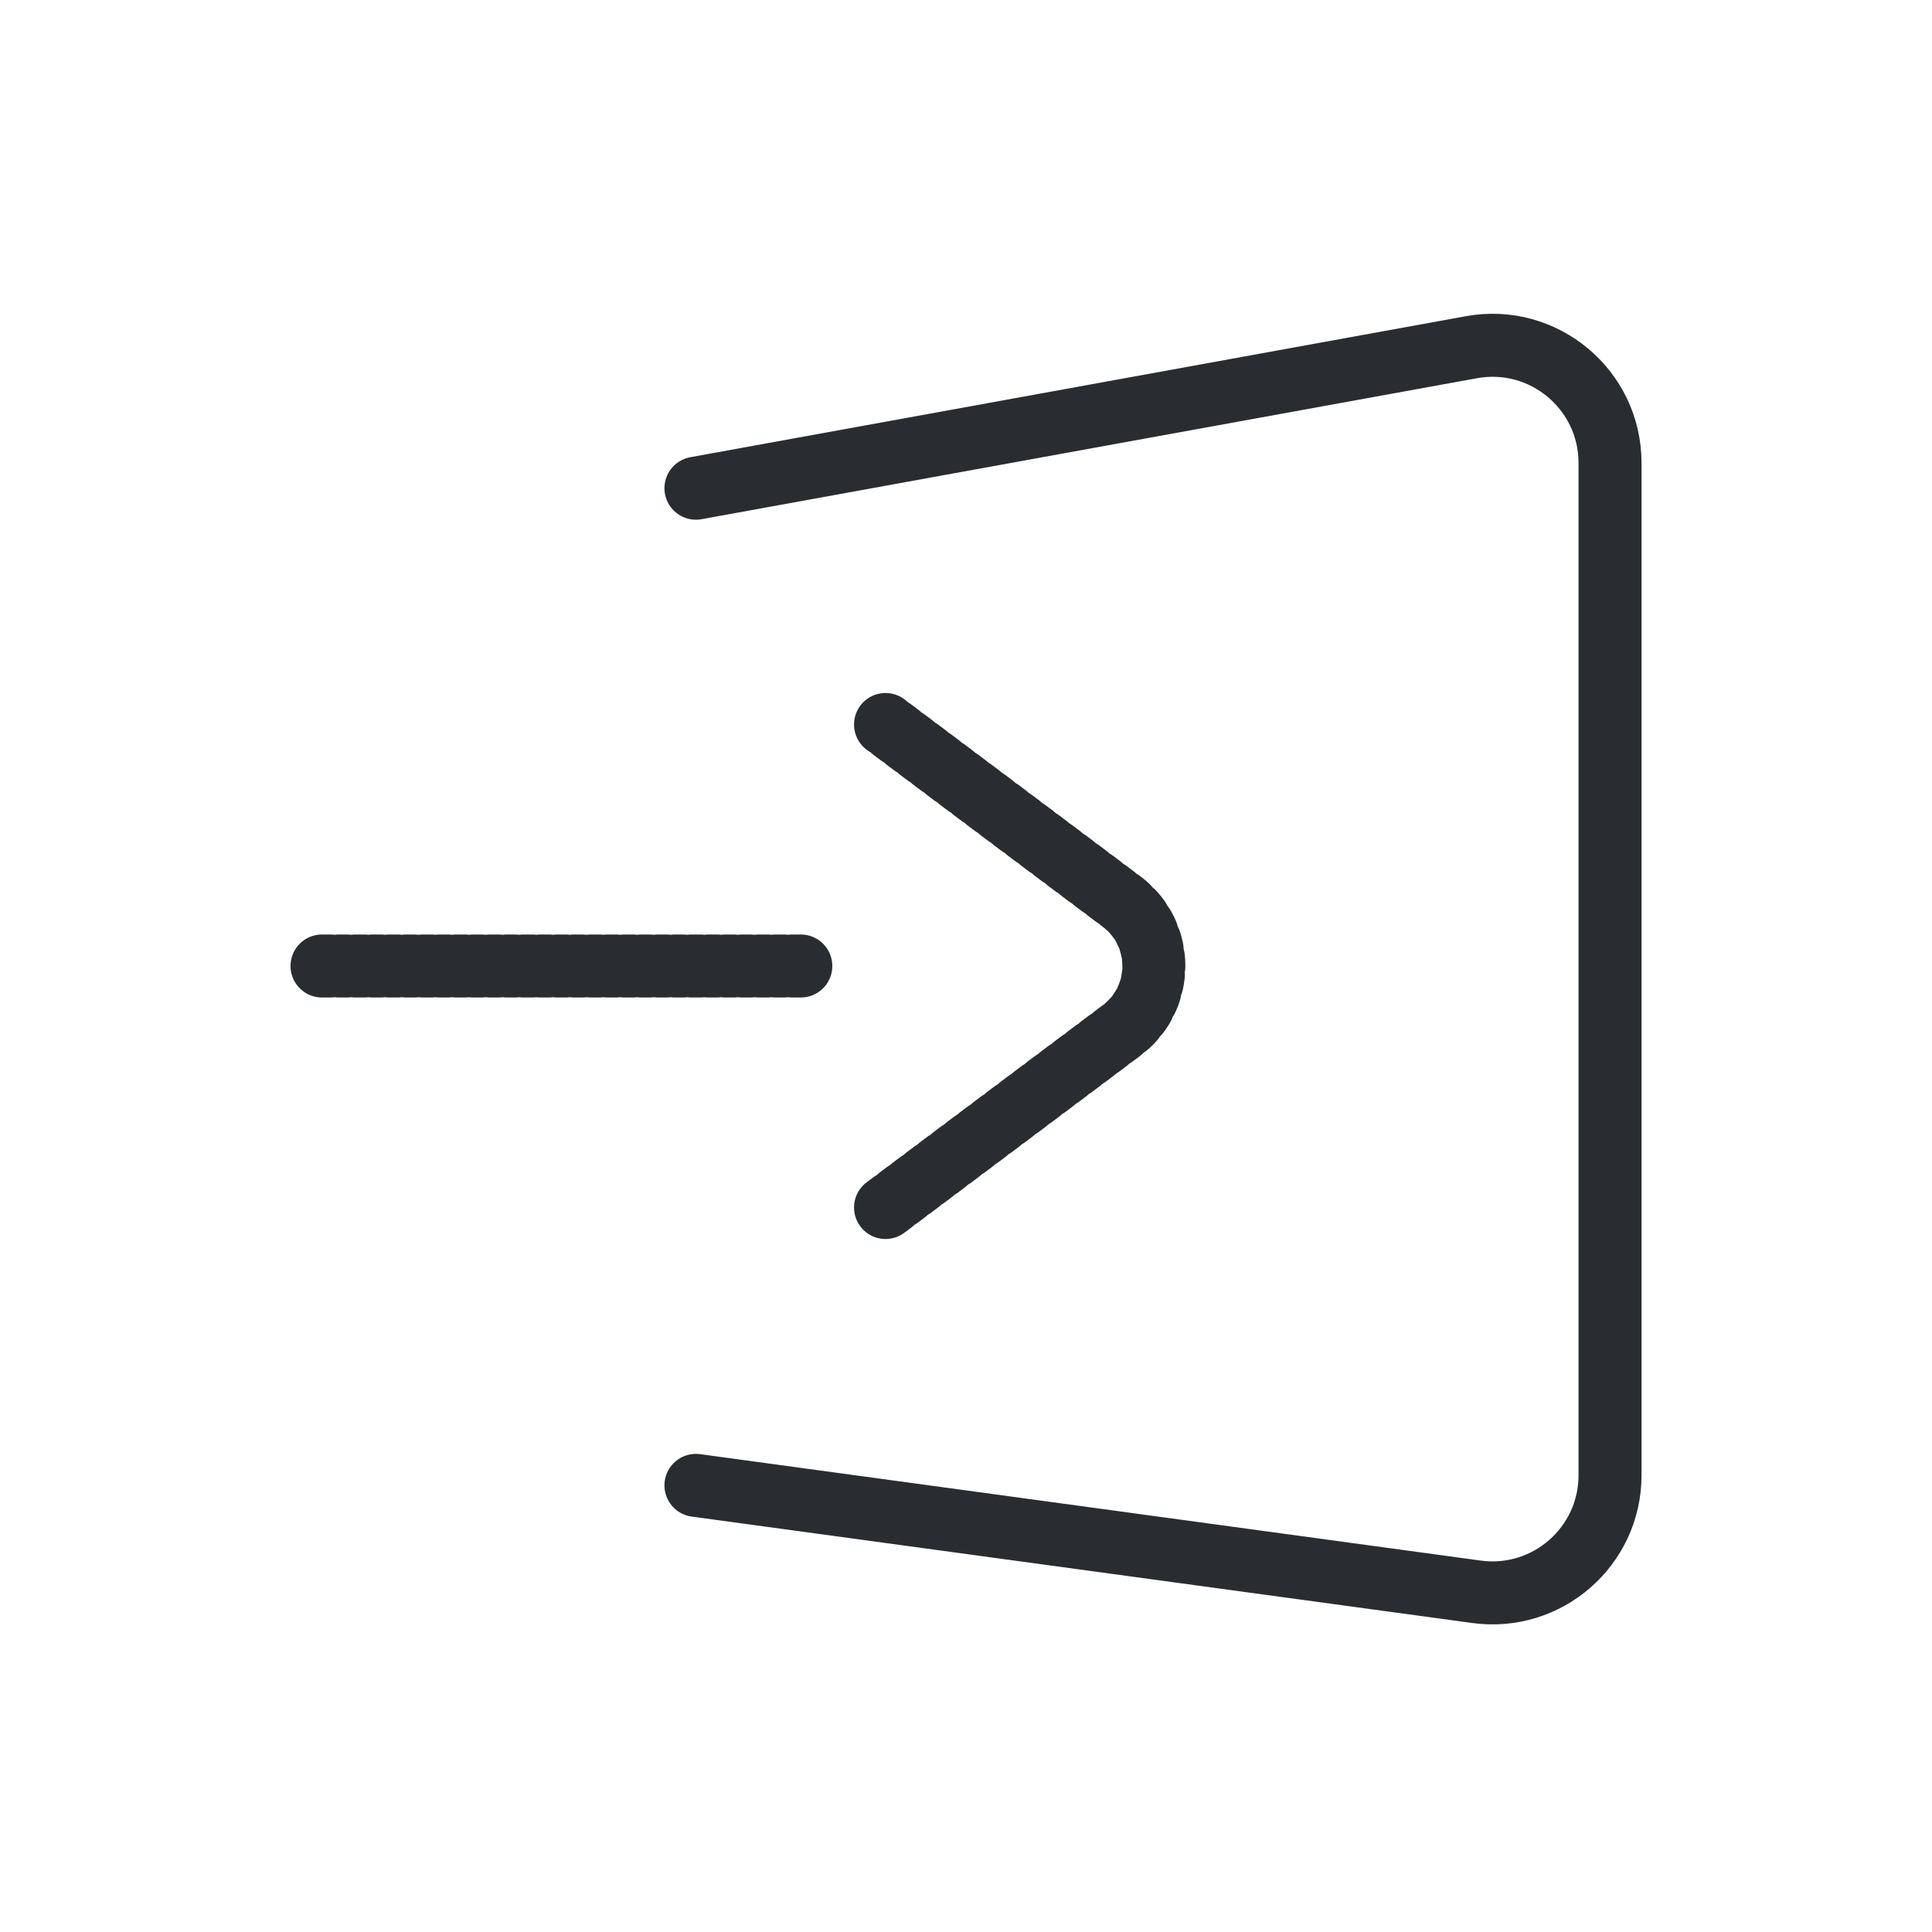
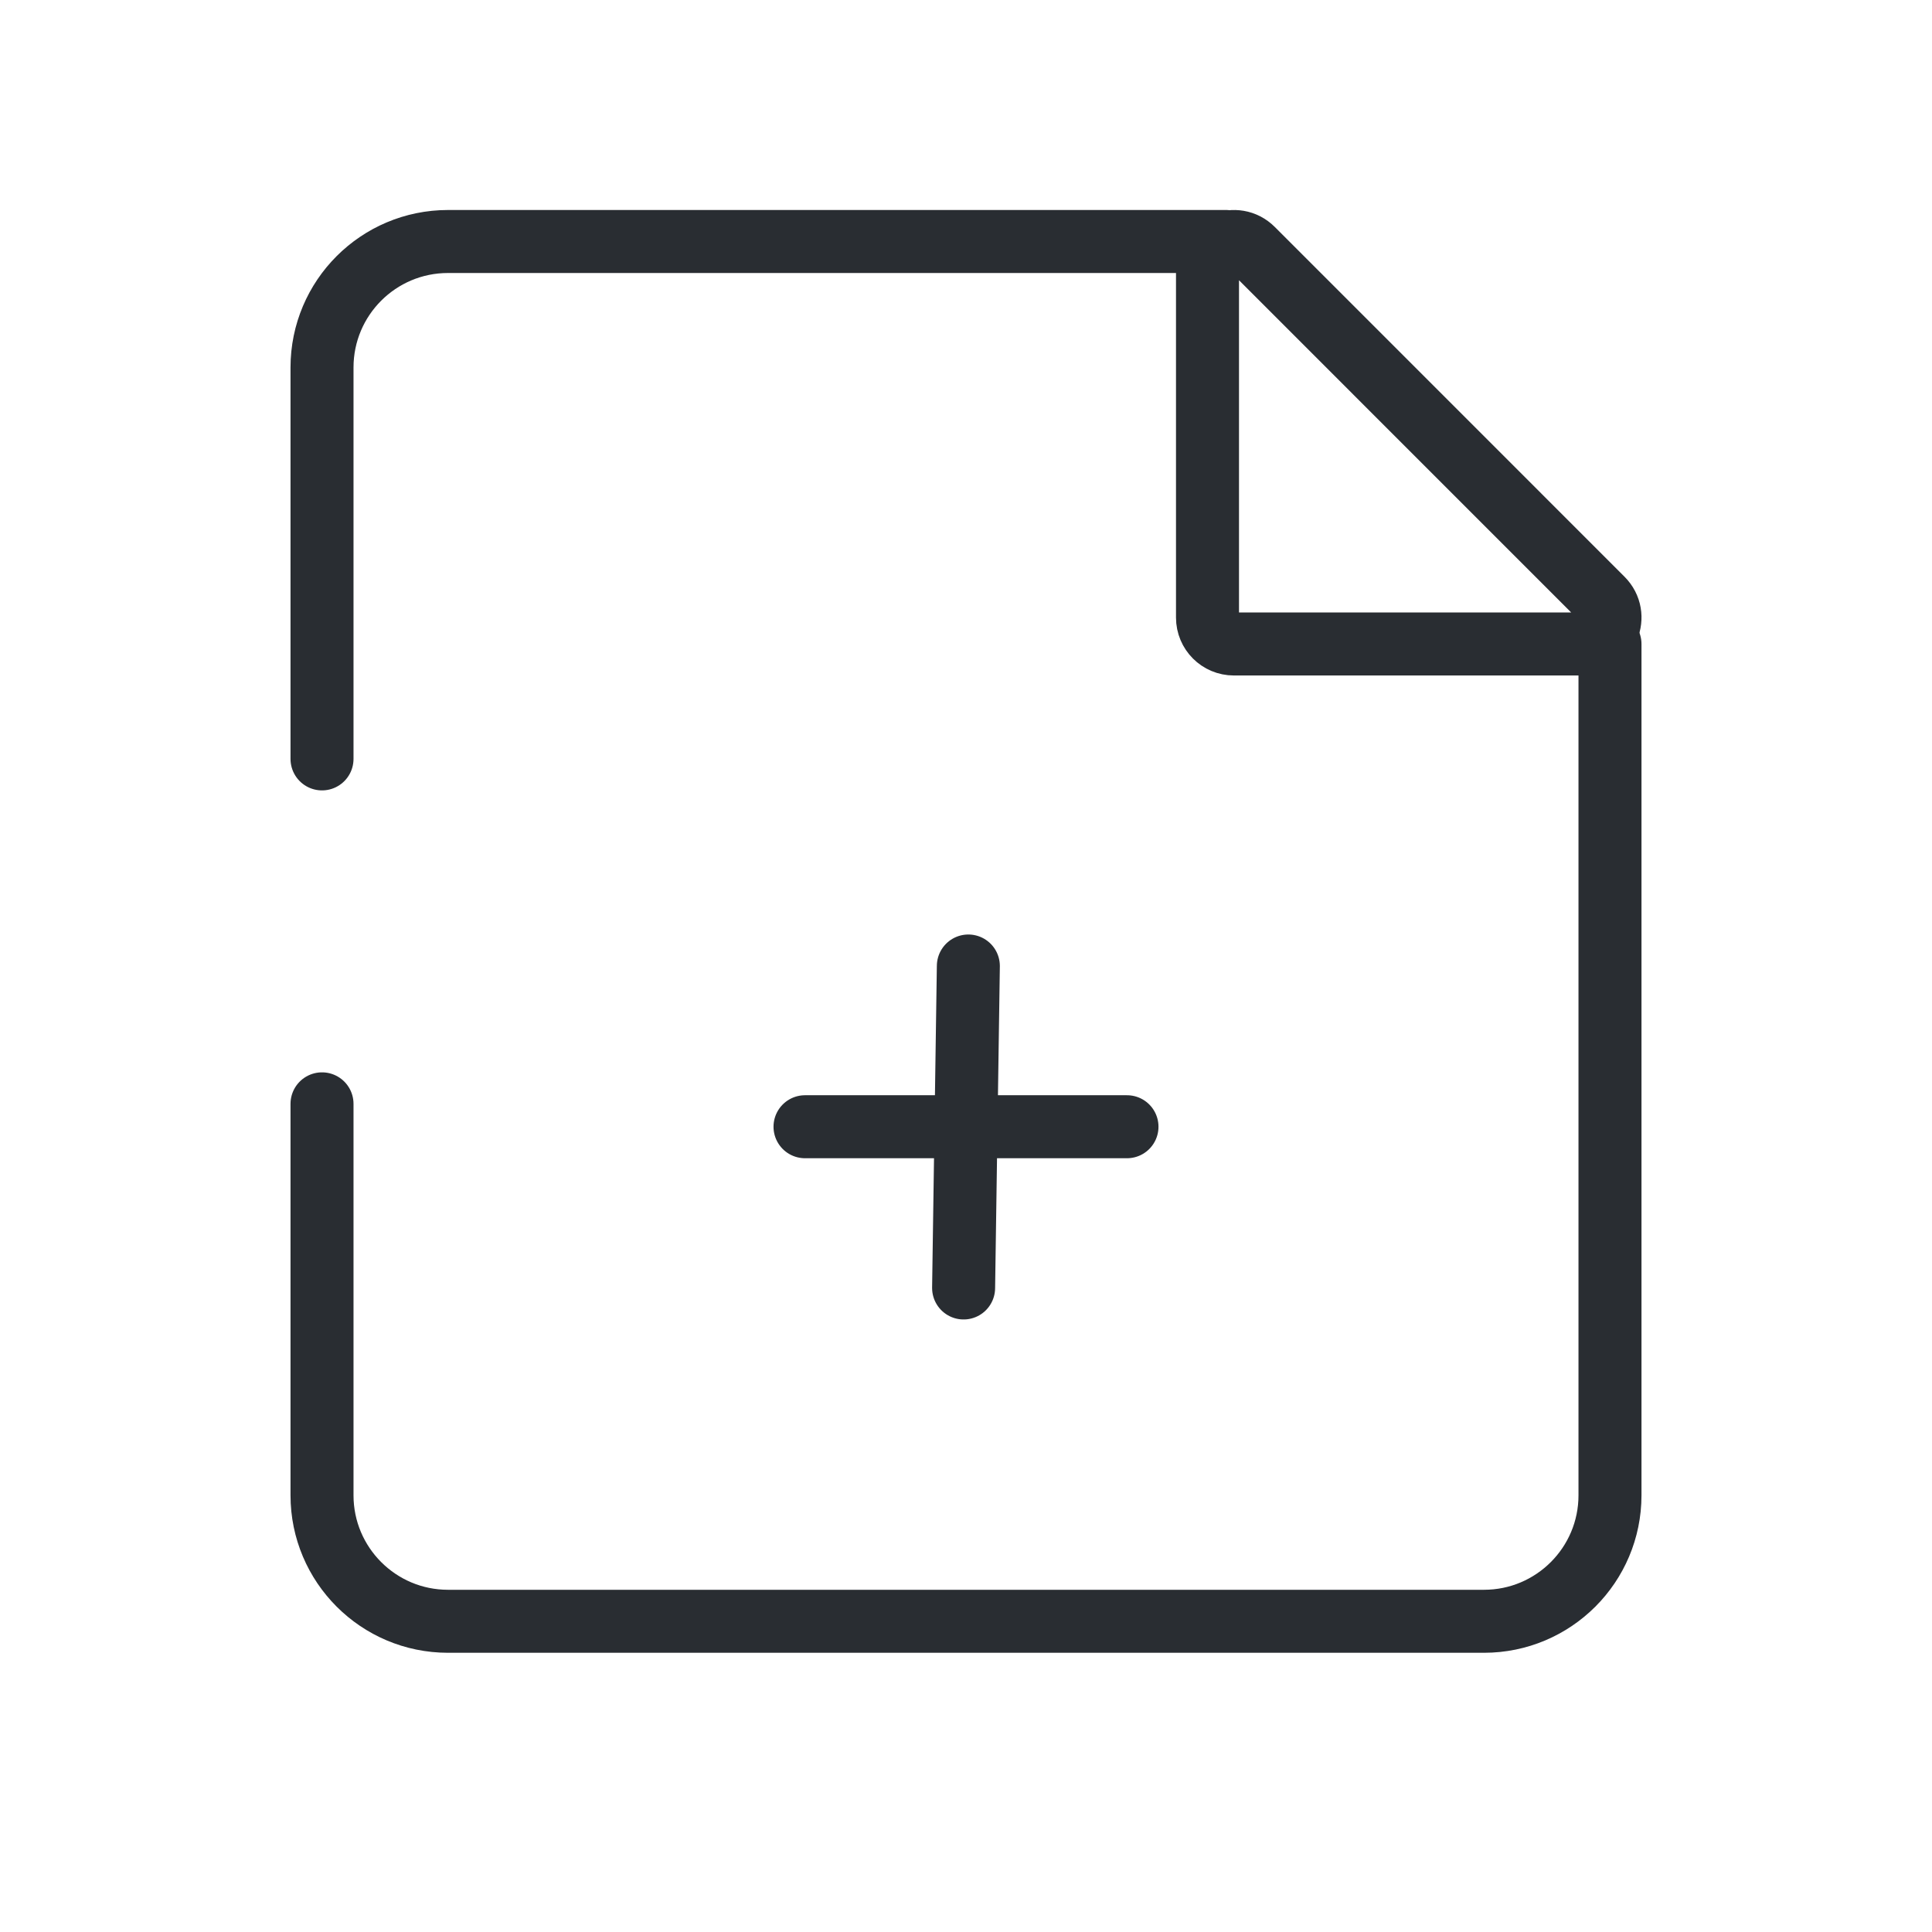
<svg xmlns="http://www.w3.org/2000/svg" width="46" height="46" viewBox="0 0 46 46" fill="none">
-   <path d="M16.57 11.624L35.033 8.267C36.751 7.954 38.334 9.275 38.334 11.022V35.126C38.334 36.822 36.836 38.129 35.155 37.9L16.57 35.366" stroke="#292D32" stroke-width="1.5" stroke-linecap="round" />
-   <path d="M7.667 23H19.167" stroke="#292D32" stroke-width="1.5" stroke-linecap="round" stroke-dasharray="0.2 0.2" />
-   <path d="M21.084 28.75L26.706 24.533C27.728 23.767 27.728 22.233 26.706 21.467L21.084 17.25" stroke="#292D32" stroke-width="1.5" stroke-linecap="round" stroke-dasharray="0.2 0.2" />
+   <path d="M38.333 15.333V35.602C38.333 37.258 36.99 38.602 35.333 38.602H10.667C9.01 38.602 7.667 37.258 7.667 35.602V30.389V26.282M29.192 5.75H10.667C9.01 5.75 7.667 7.093 7.667 8.75V13.963V18.069" stroke="#292D32" stroke-width="1.5" stroke-linecap="round" />
+   <path d="M29.823 5.935L38.148 14.261C38.544 14.657 38.264 15.333 37.704 15.333H29.378C29.031 15.333 28.75 15.052 28.75 14.705V6.379C28.75 5.82 29.427 5.54 29.823 5.935Z" stroke="#292D32" stroke-width="1.5" />
+   <path d="M19.167 26.827L26.833 26.827" stroke="#292D32" stroke-width="1.5" stroke-linecap="round" stroke-linejoin="round" />
+   <path d="M23.056 23L22.943 30.666" stroke="#292D32" stroke-width="1.5" stroke-linecap="round" stroke-linejoin="round" />
</svg>
